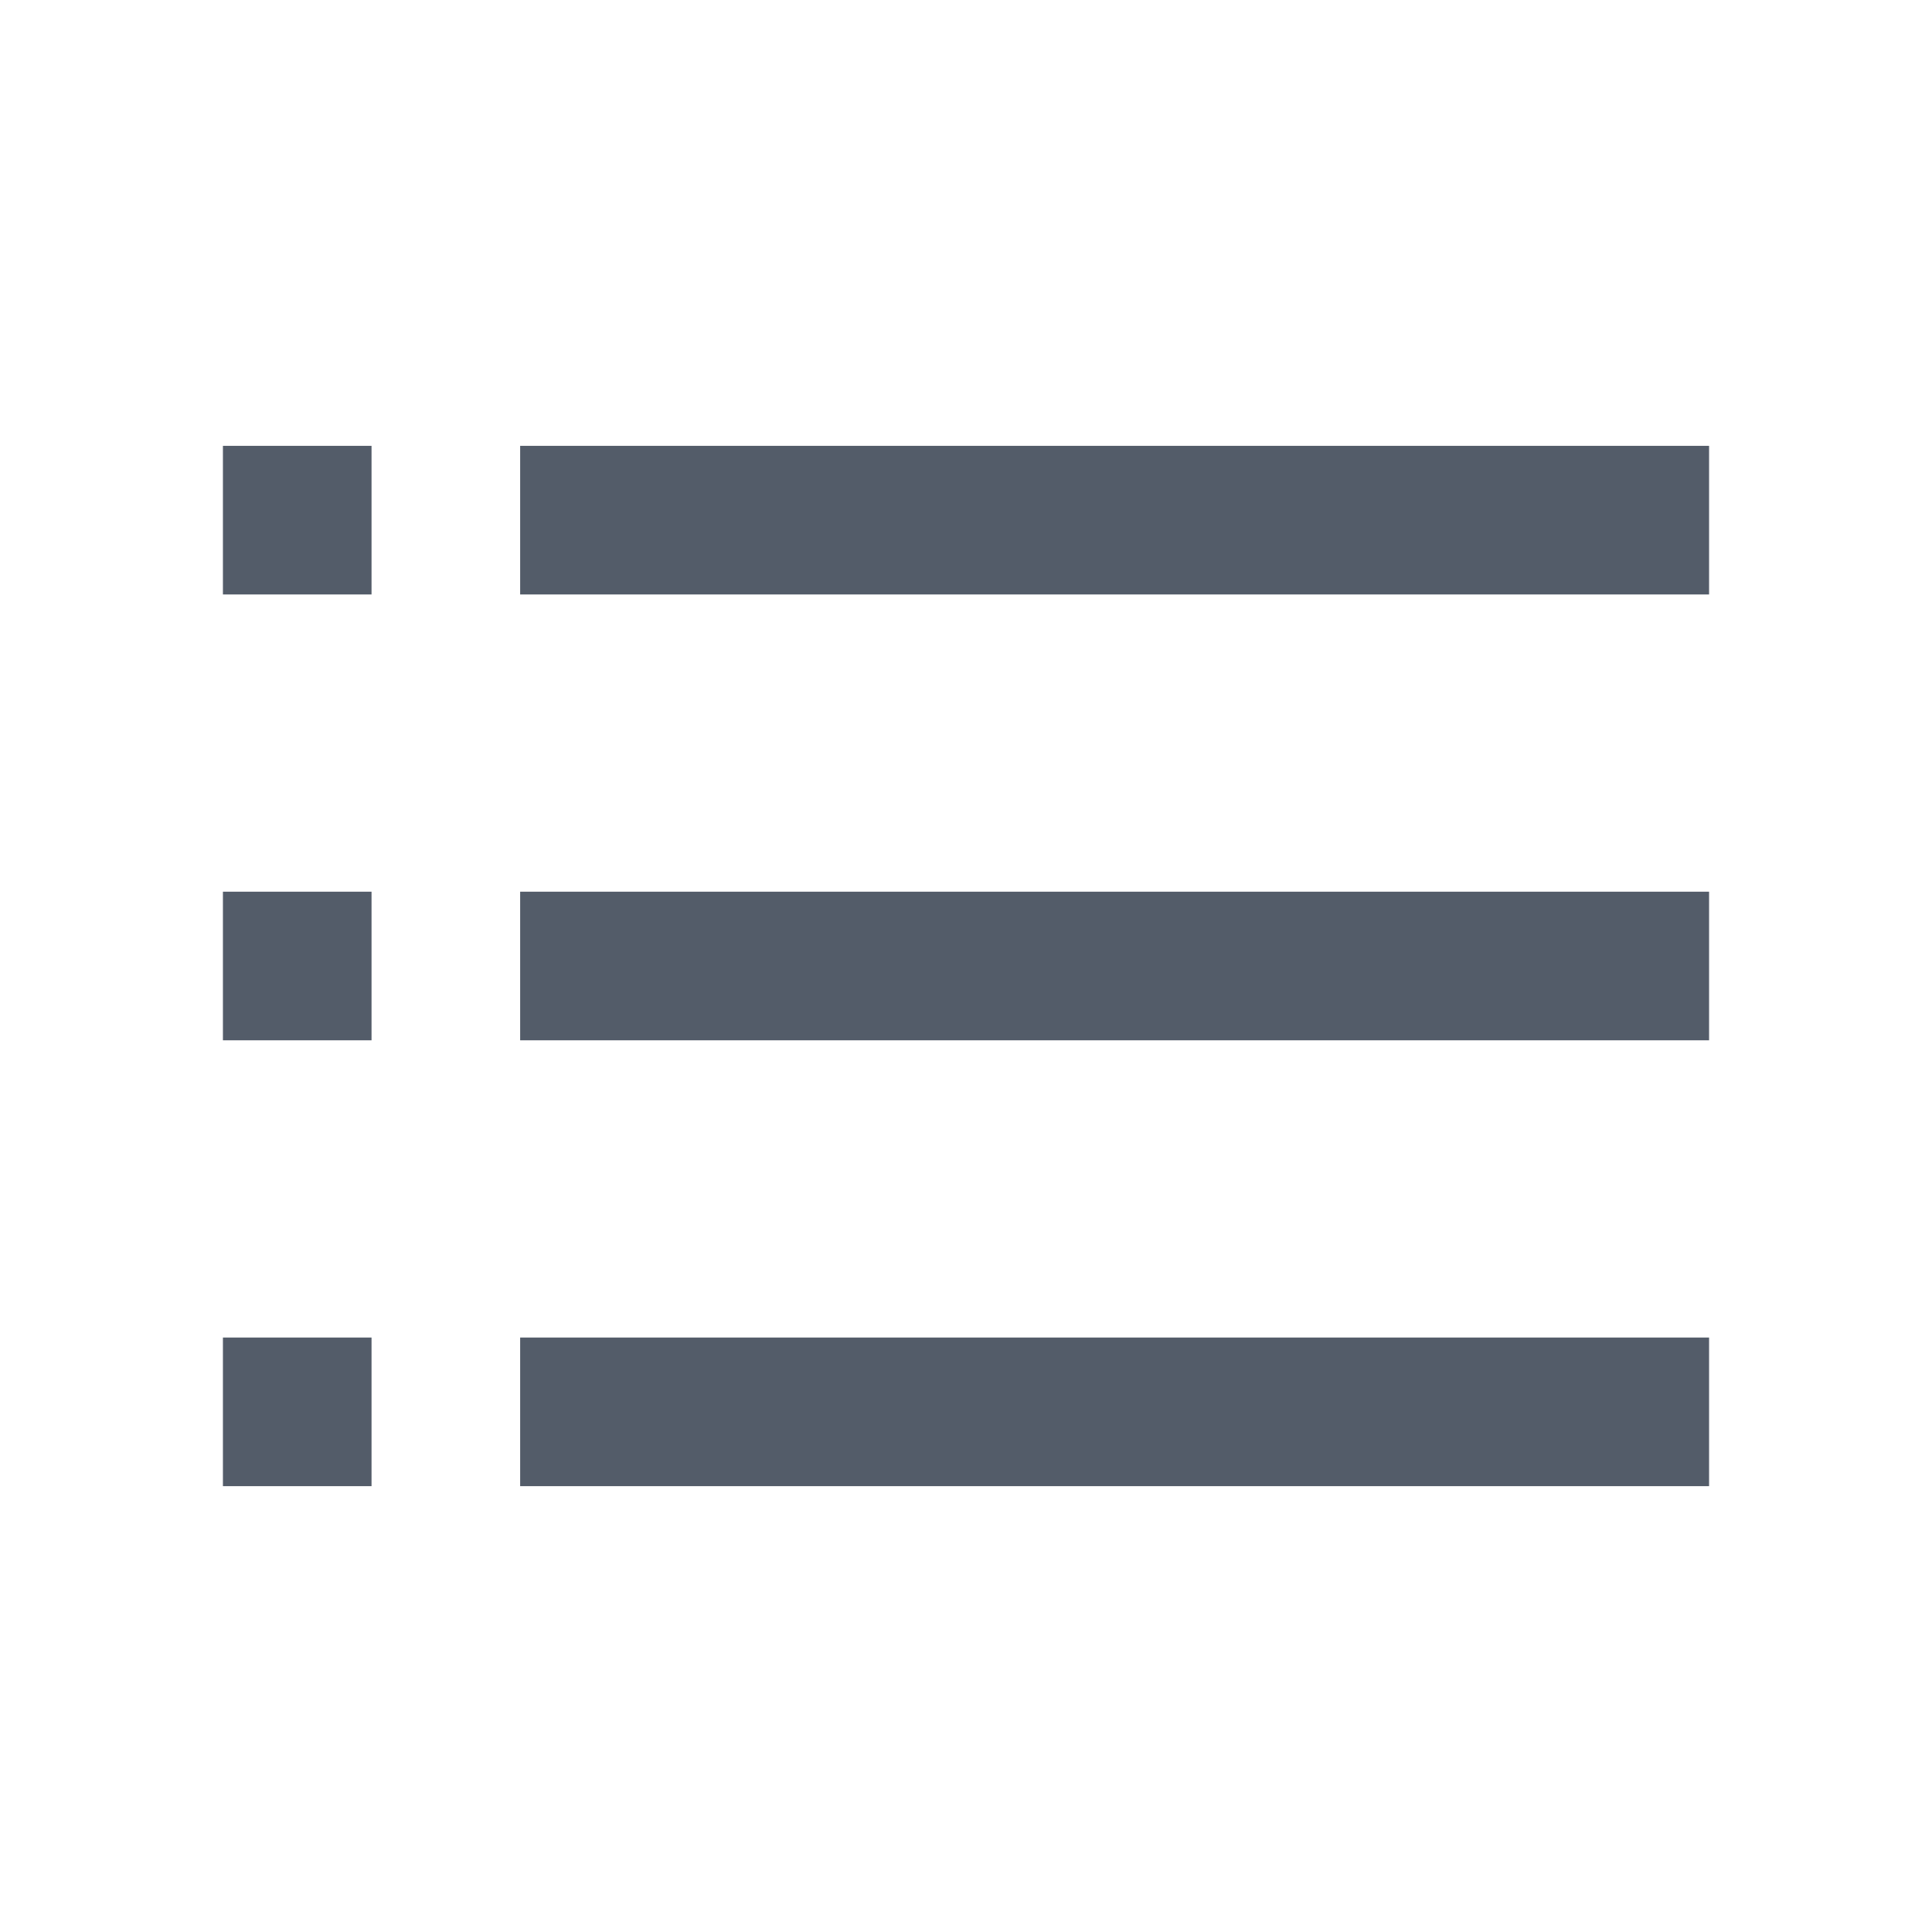
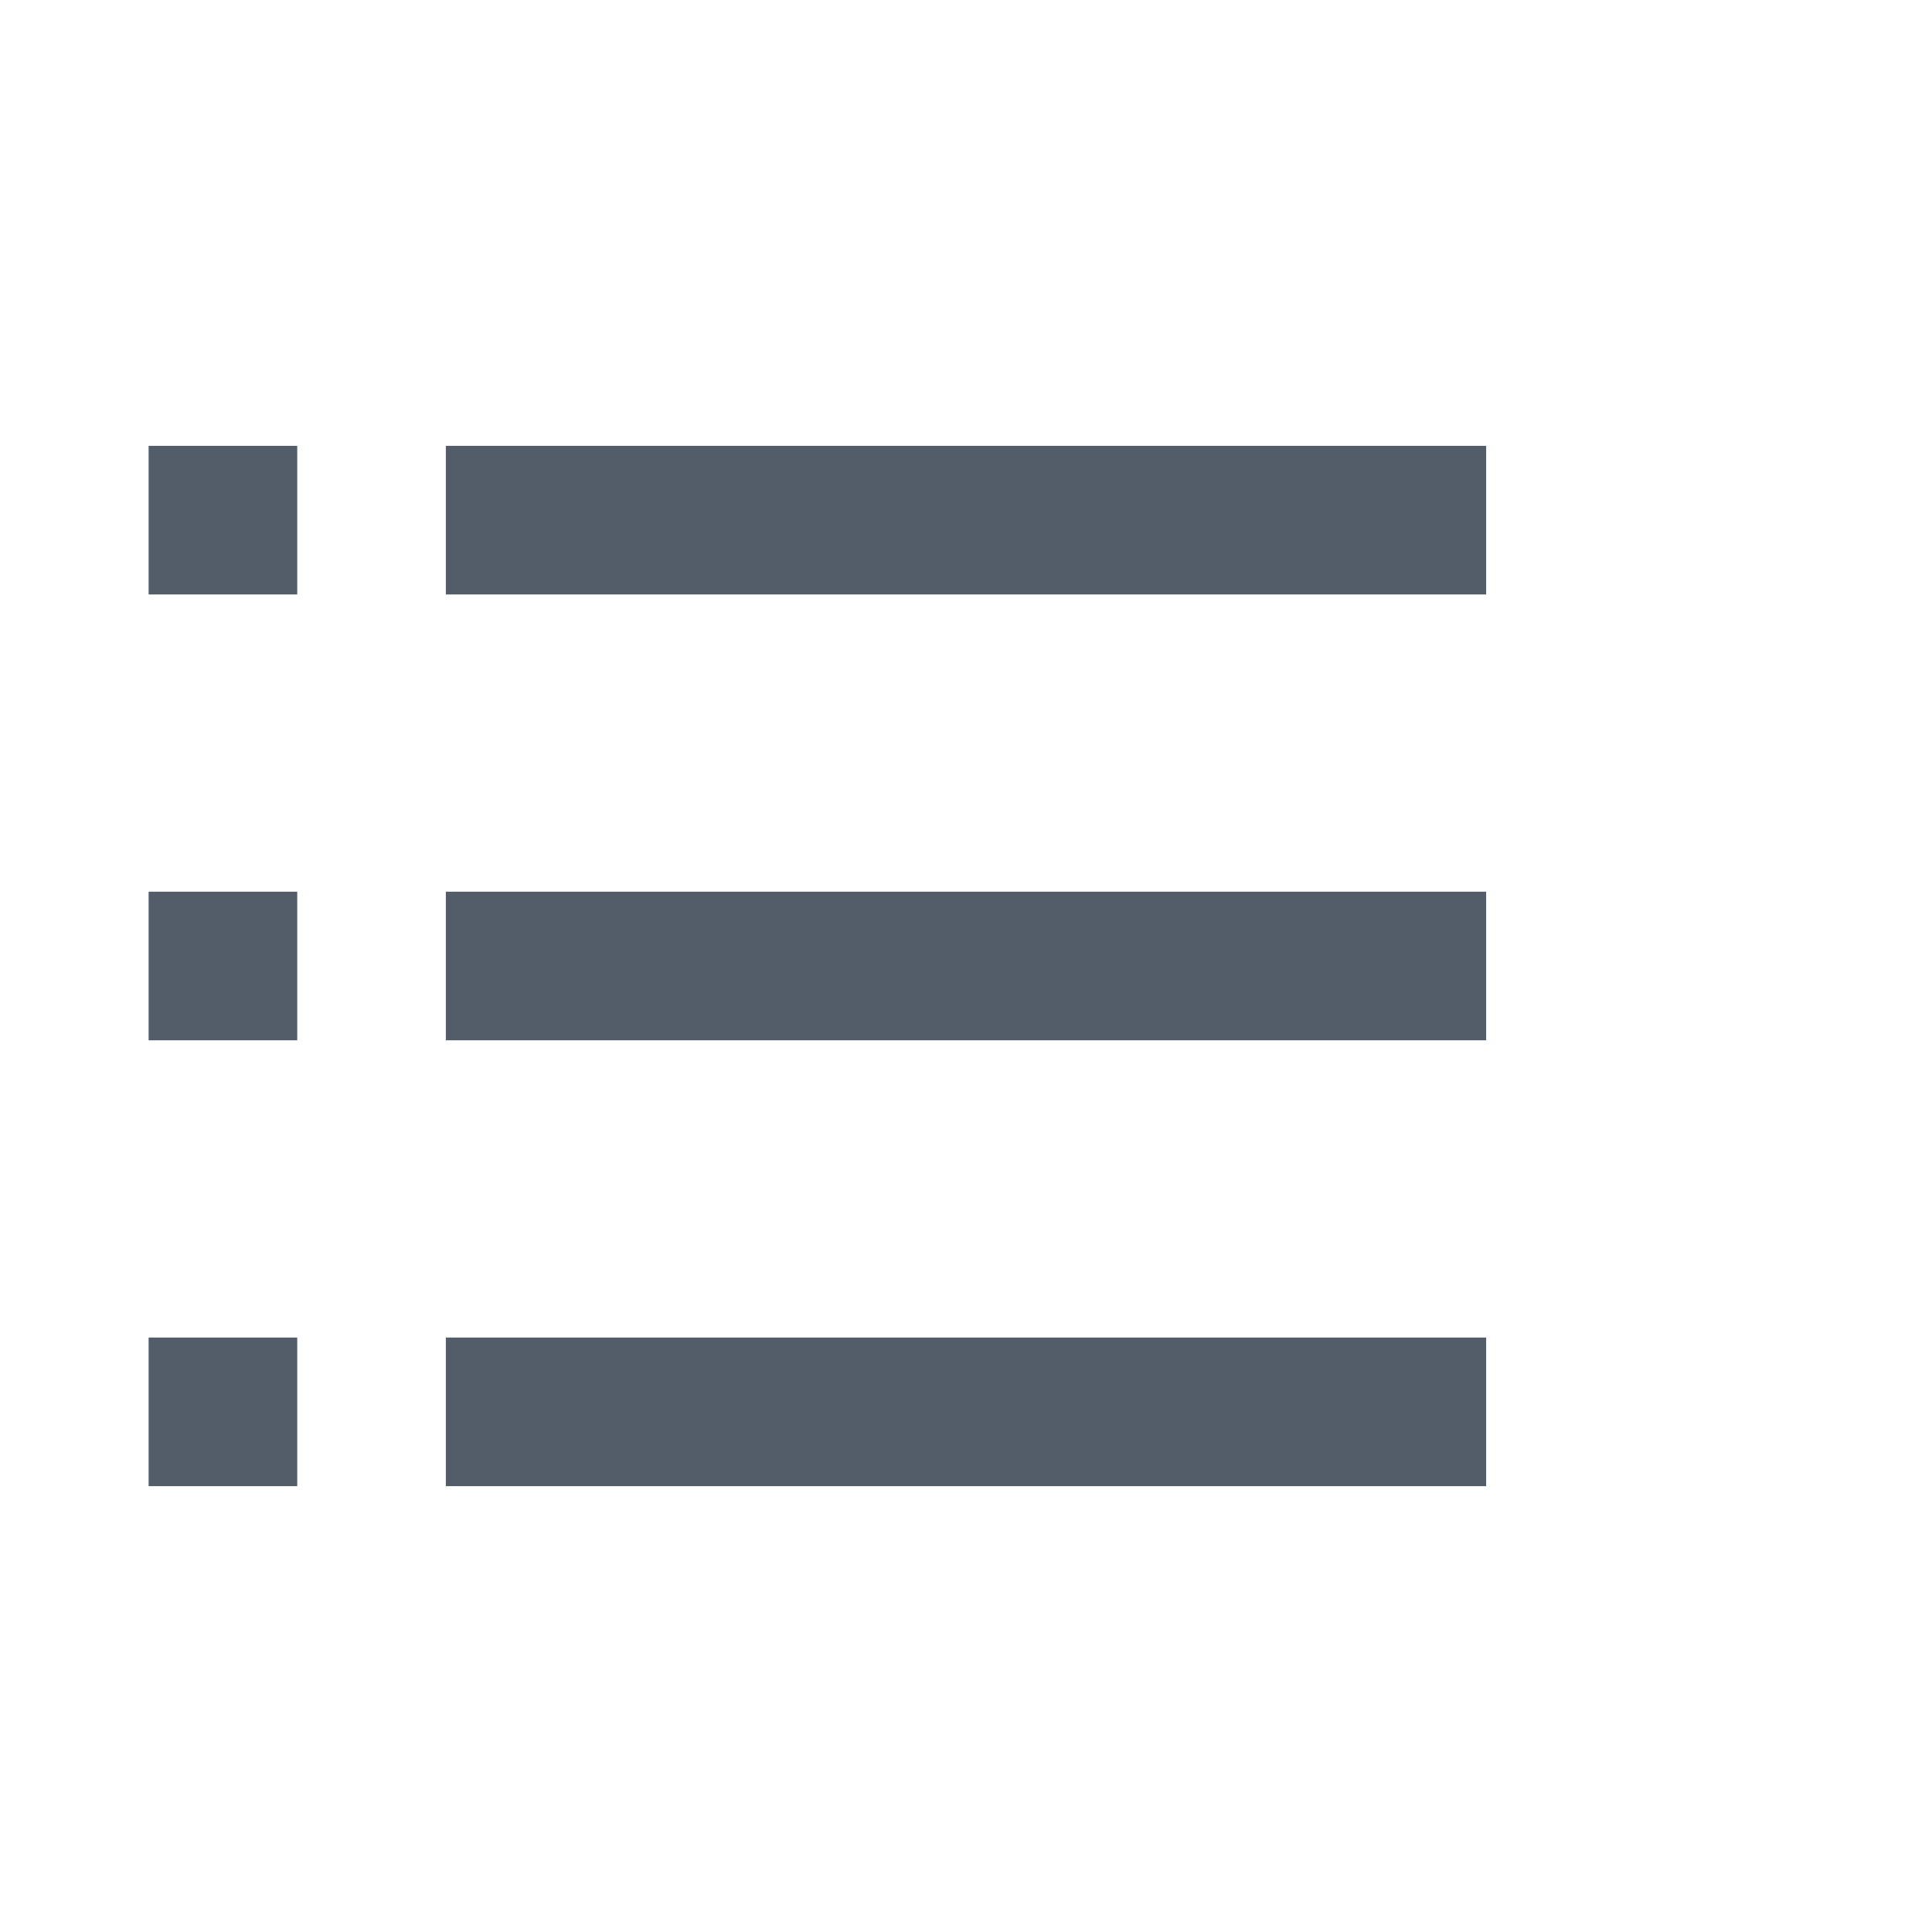
<svg xmlns="http://www.w3.org/2000/svg" width="26" height="26" viewBox="0 0 26 26">
  <g fill-rule="evenodd" fill="#535C69">
-     <rect width="16" height="2" x="7" y="6" />
-     <rect width="16" height="2" x="7" y="12" />
-     <rect width="2" height="2" x="3" y="6" />
-     <rect width="2" height="2" x="3" y="12" />
-     <rect width="16" height="2" x="7" y="18" />
-     <rect width="2" height="2" x="3" y="18" />
+     <path d="M6 6h14v2H6zM6 12h14v2H6zM6 18h14v2H6zM2 6h2v2H2zM2 12h2v2H2zM2 18h2v2H2z" />
  </g>
</svg>
